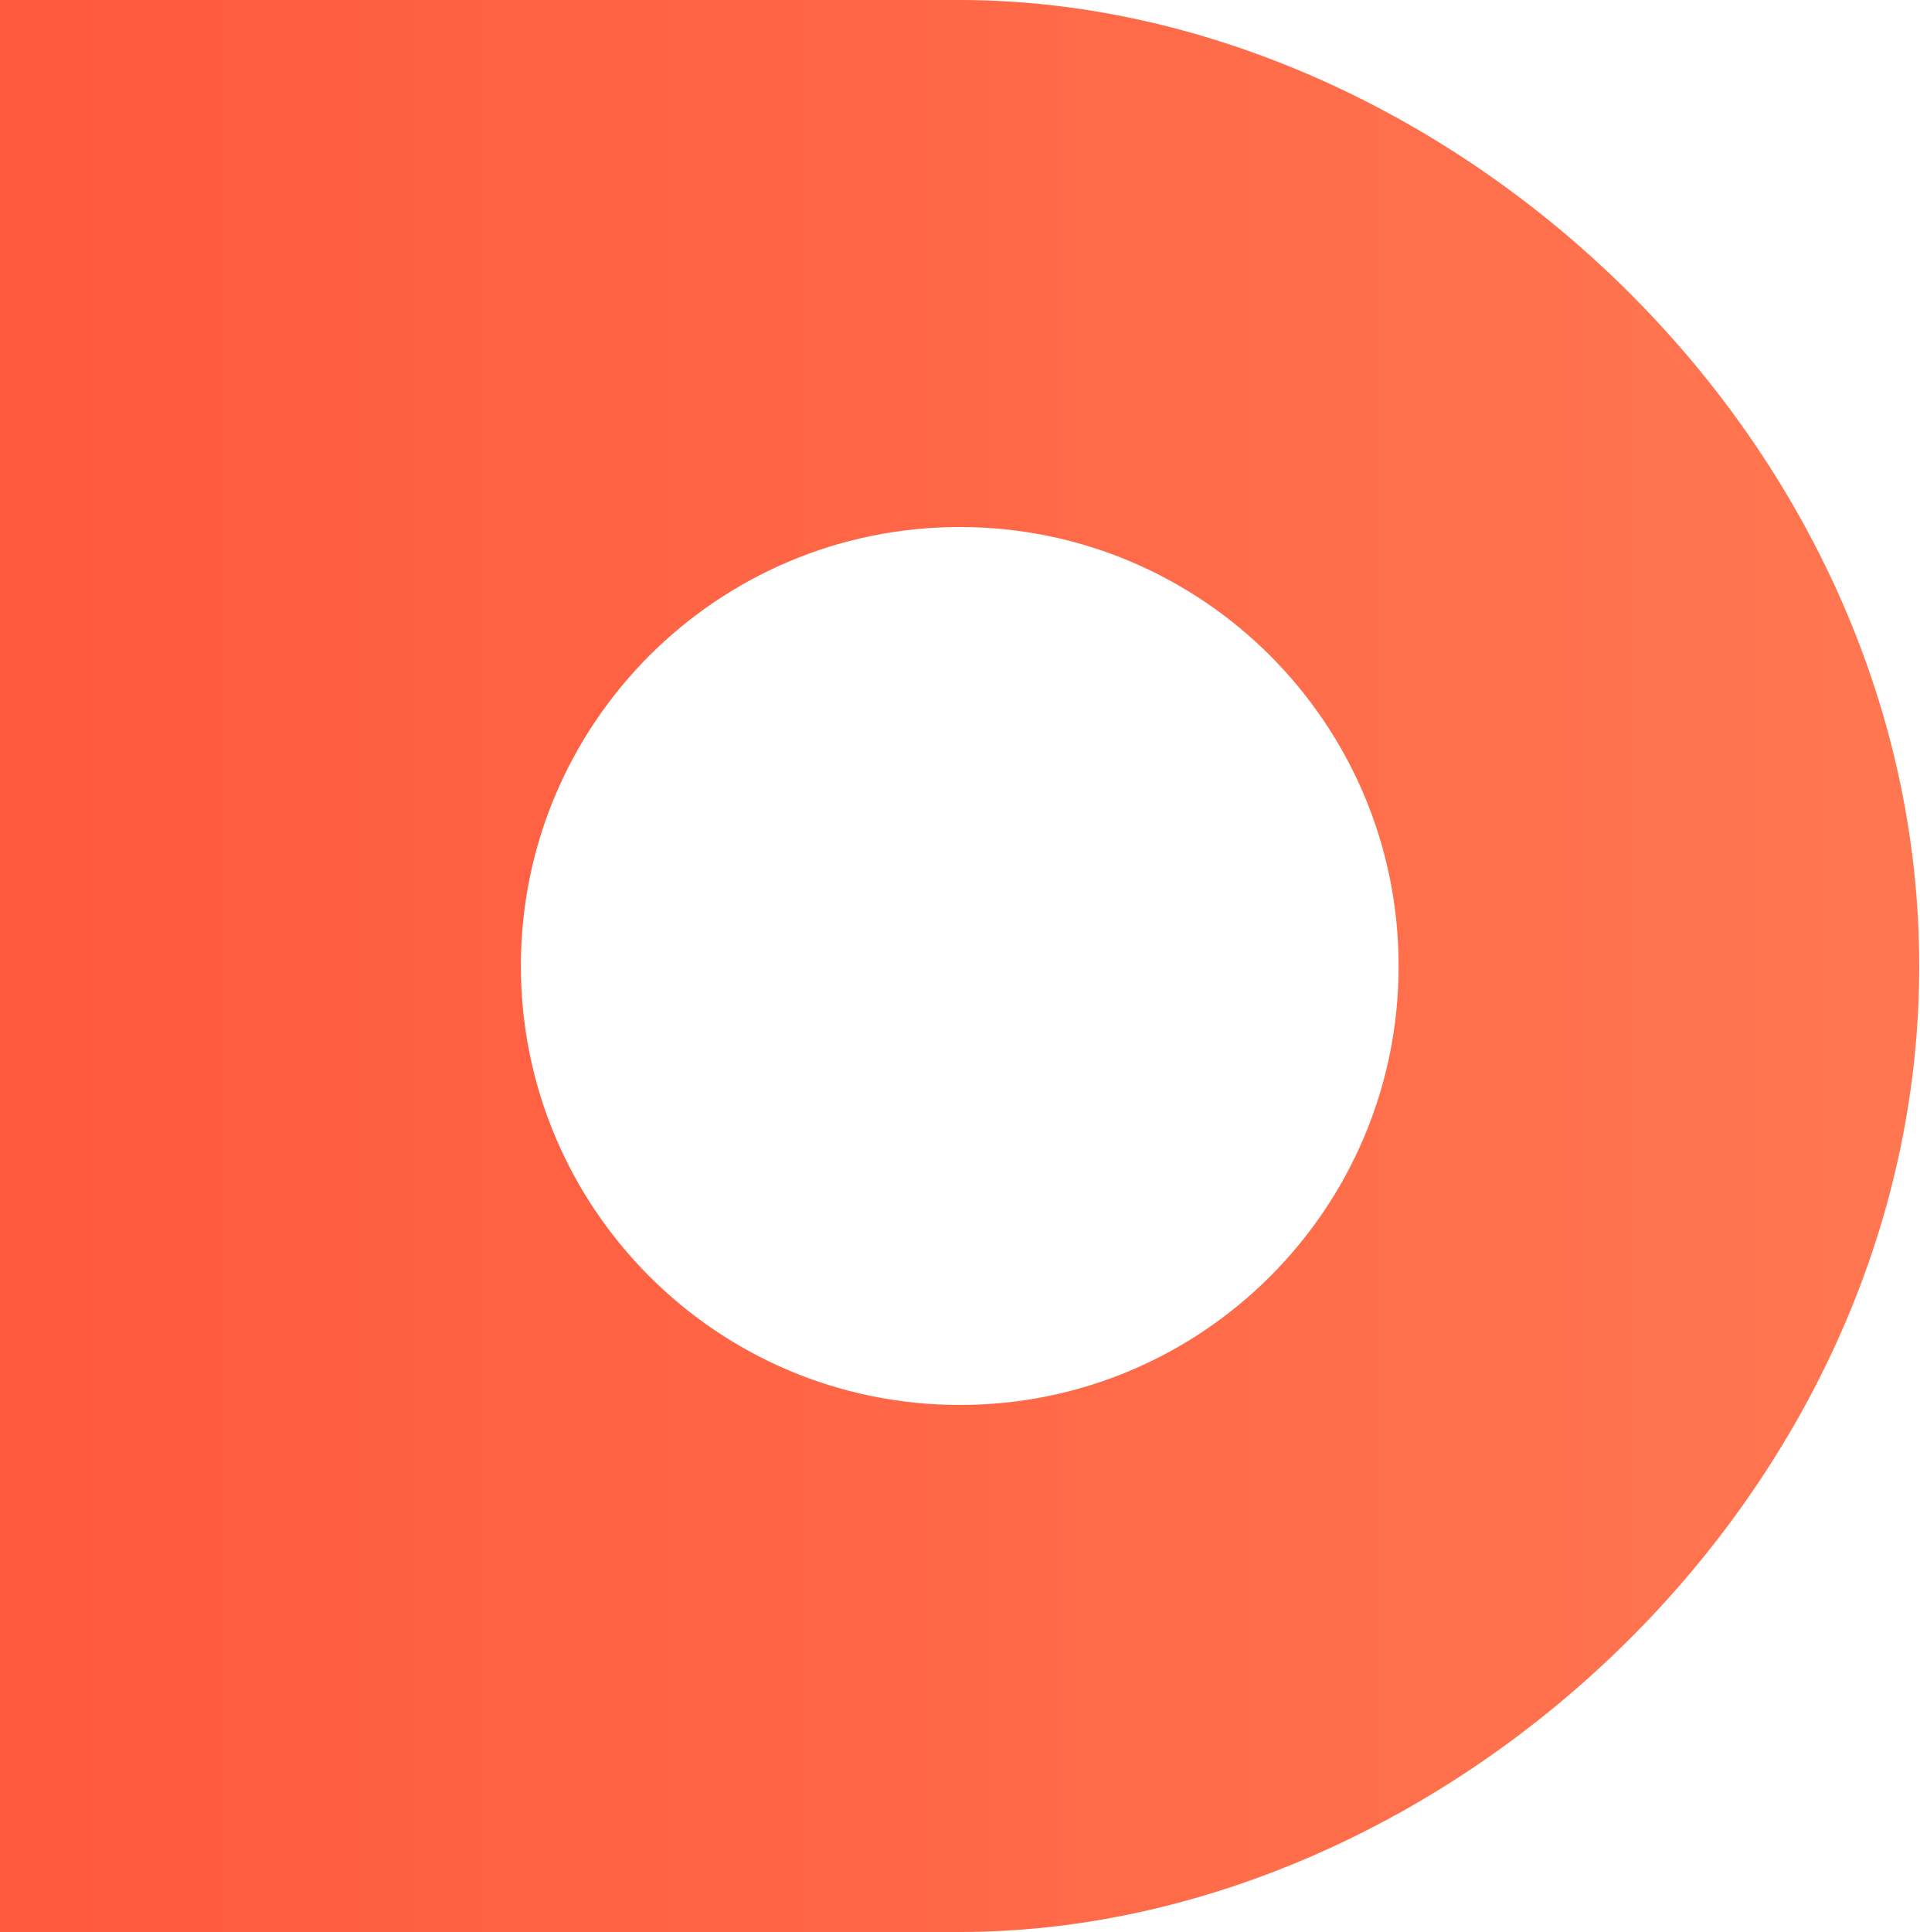
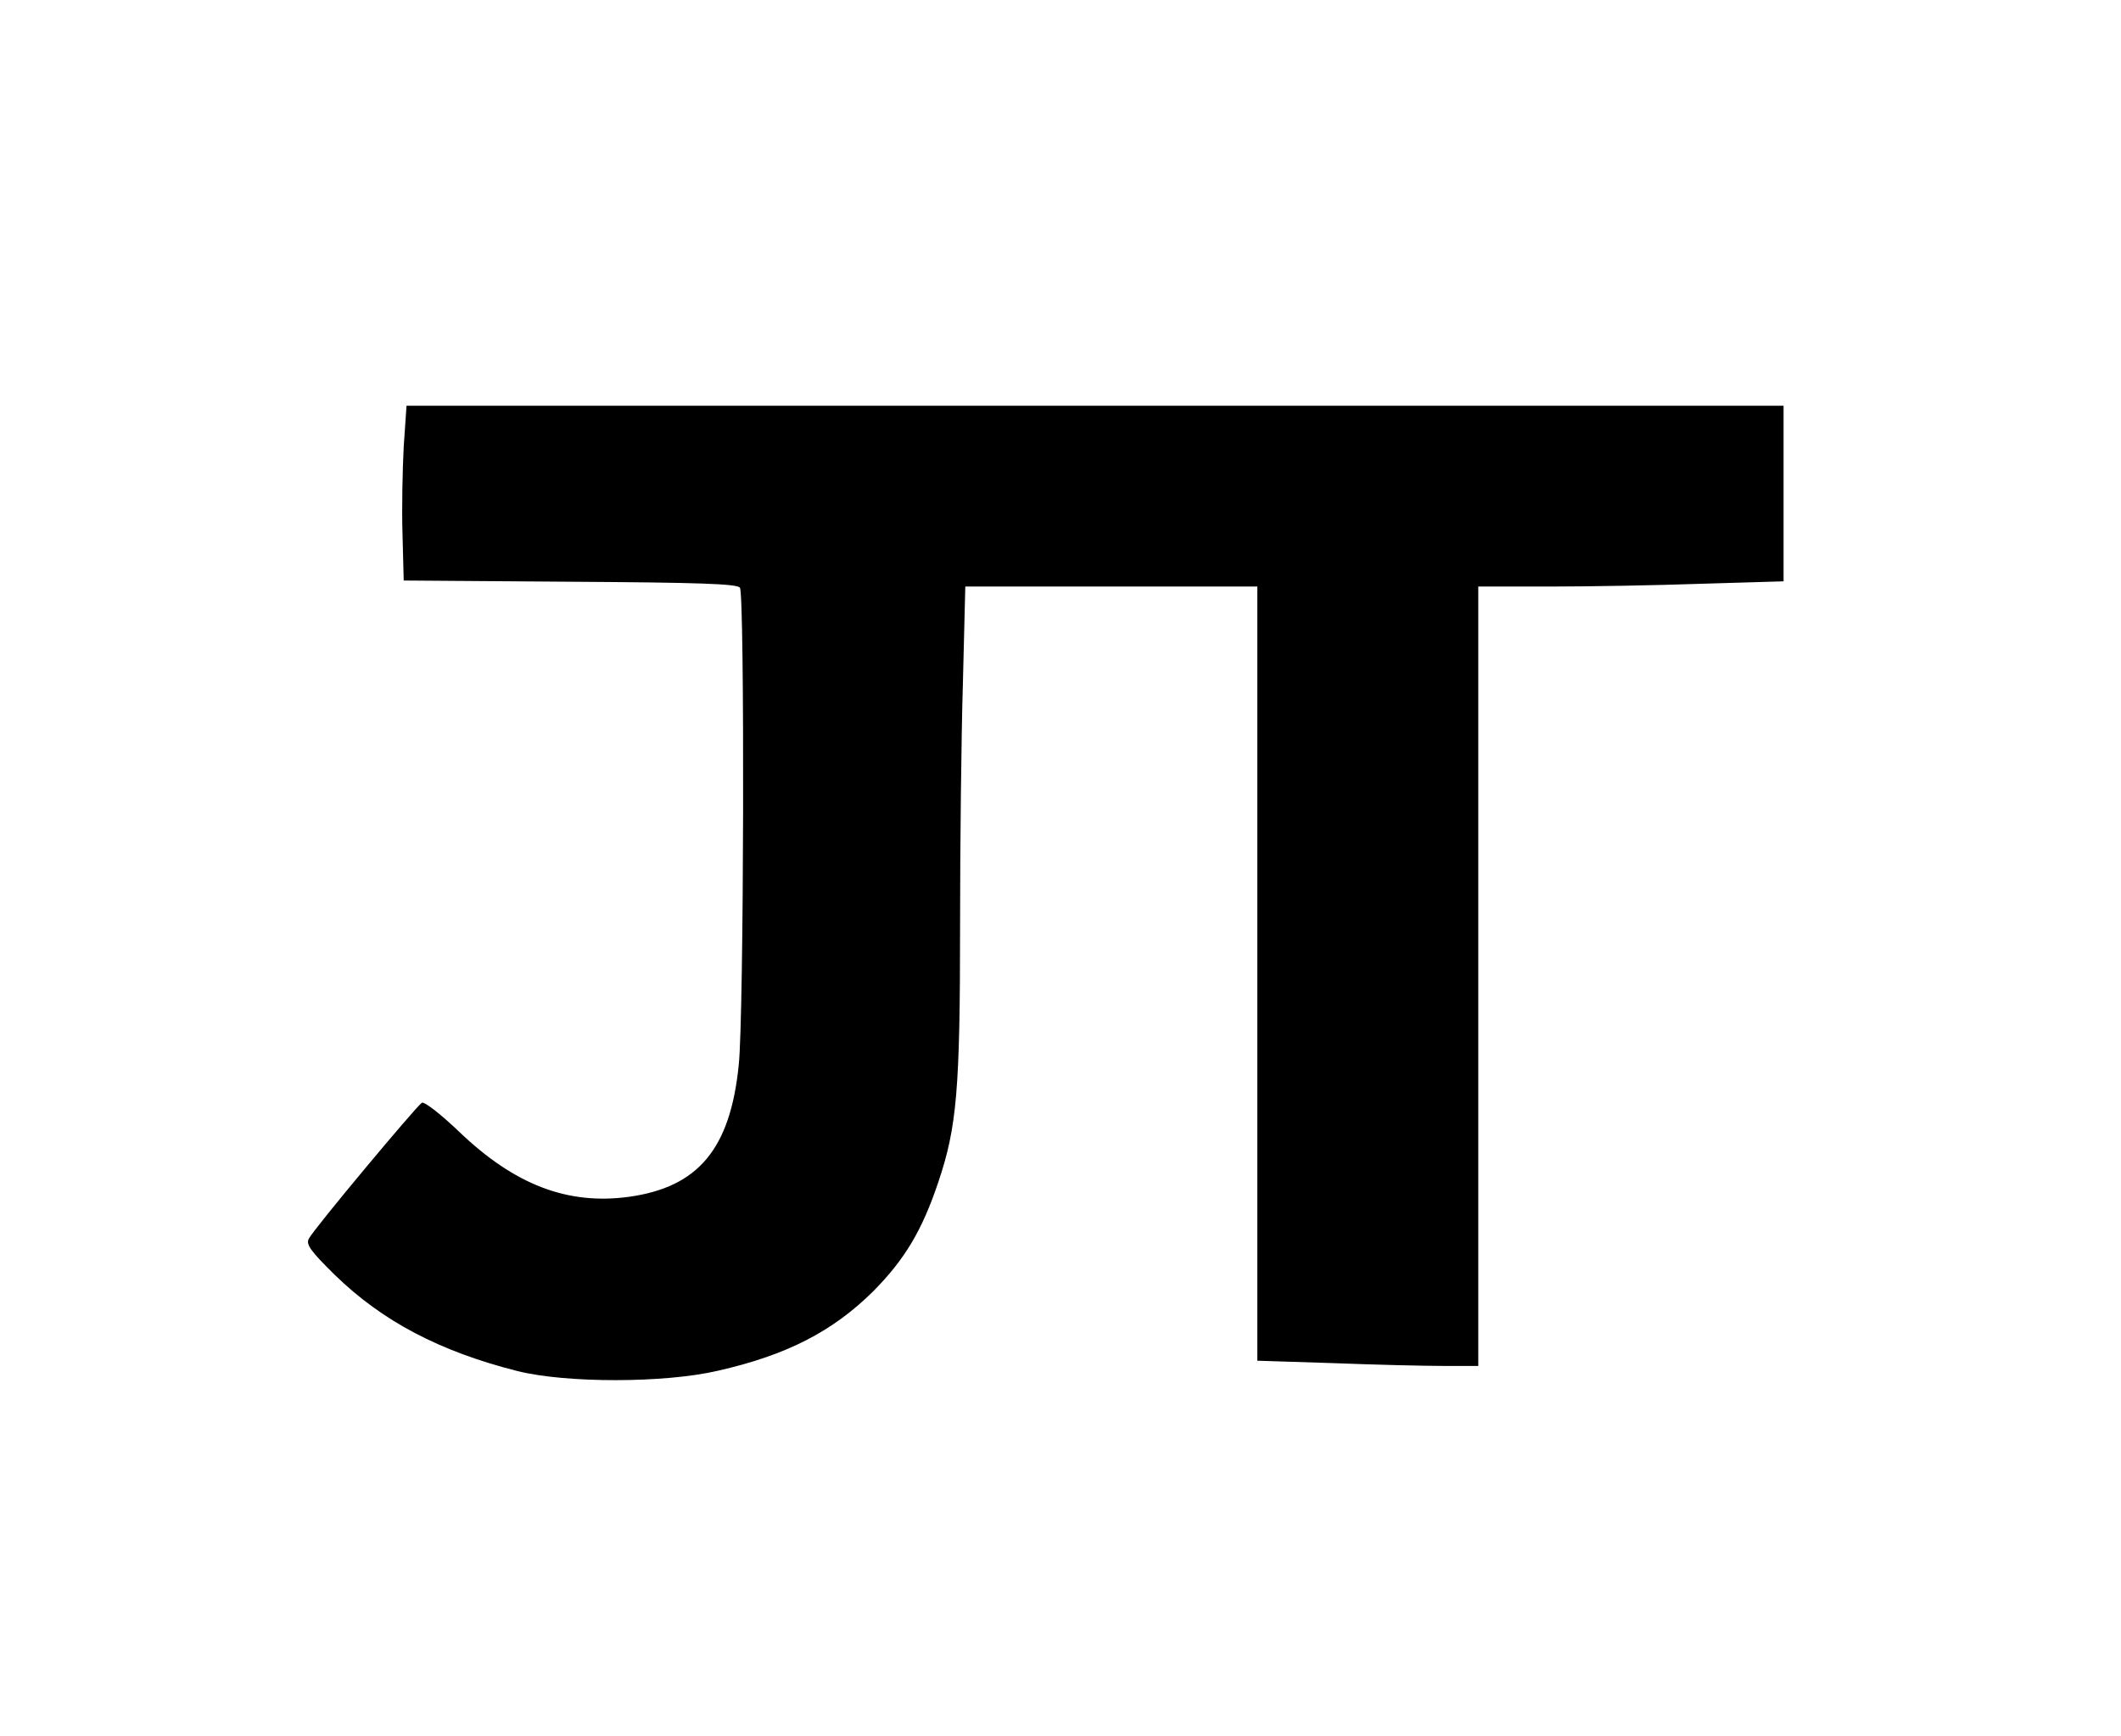
- <svg xmlns="http://www.w3.org/2000/svg" viewBox="0 0 94.652 95.261">
-   <defs>
-     <linearGradient id="a" y1="47.631" x2="94.652" y2="47.631" gradientUnits="userSpaceOnUse">
-       <stop offset="0" stop-color="#ff593d" />
-       <stop offset="1" stop-color="#ff7751" />
-     </linearGradient>
-   </defs>
-   <path d="M47.326,0H0V95.261H47.326c23.67,0,47.326-21.326,47.326-47.624S71,0,47.326,0Zm0,69.274a21.644,21.644,0,1,1,21.65-21.637A21.635,21.635,0,0,1,47.326,69.274Z" fill="url(#a)" />
+ <svg xmlns="http://www.w3.org/2000/svg" version="1.0" width="528pt" height="432pt" viewBox="0 0 528 432" preserveAspectRatio="xMidYMid meet">
+   <g transform="translate(0,432) scale(0.1,-0.1)" fill="#000000" stroke="none">
+     <path d="M1005 3208 c-3 -57 -5 -155 -3 -218 l3 -115 414 -3 c317 -2 417 -5 423 -15 12 -18 10 -1069 -3 -1188 -21 -209 -101 -304 -273 -328 -153 -21 -285 30 -422 161 -46 44 -88 77 -94 73 -13 -8 -269 -314 -281 -338 -8 -14 3 -30 64 -90 119 -116 262 -191 456 -240 121 -30 365 -30 498 1 172 39 286 98 387 198 78 79 121 150 162 272 46 137 54 229 54 638 0 198 3 469 7 602 l6 242 364 0 363 0 0 -963 0 -964 188 -6 c103 -4 226 -7 275 -7 l87 0 0 970 0 970 178 0 c97 0 268 3 380 7 l202 6 0 219 0 218 -1714 0 -1714 0 -7 -102z" />
+   </g>
</svg>
